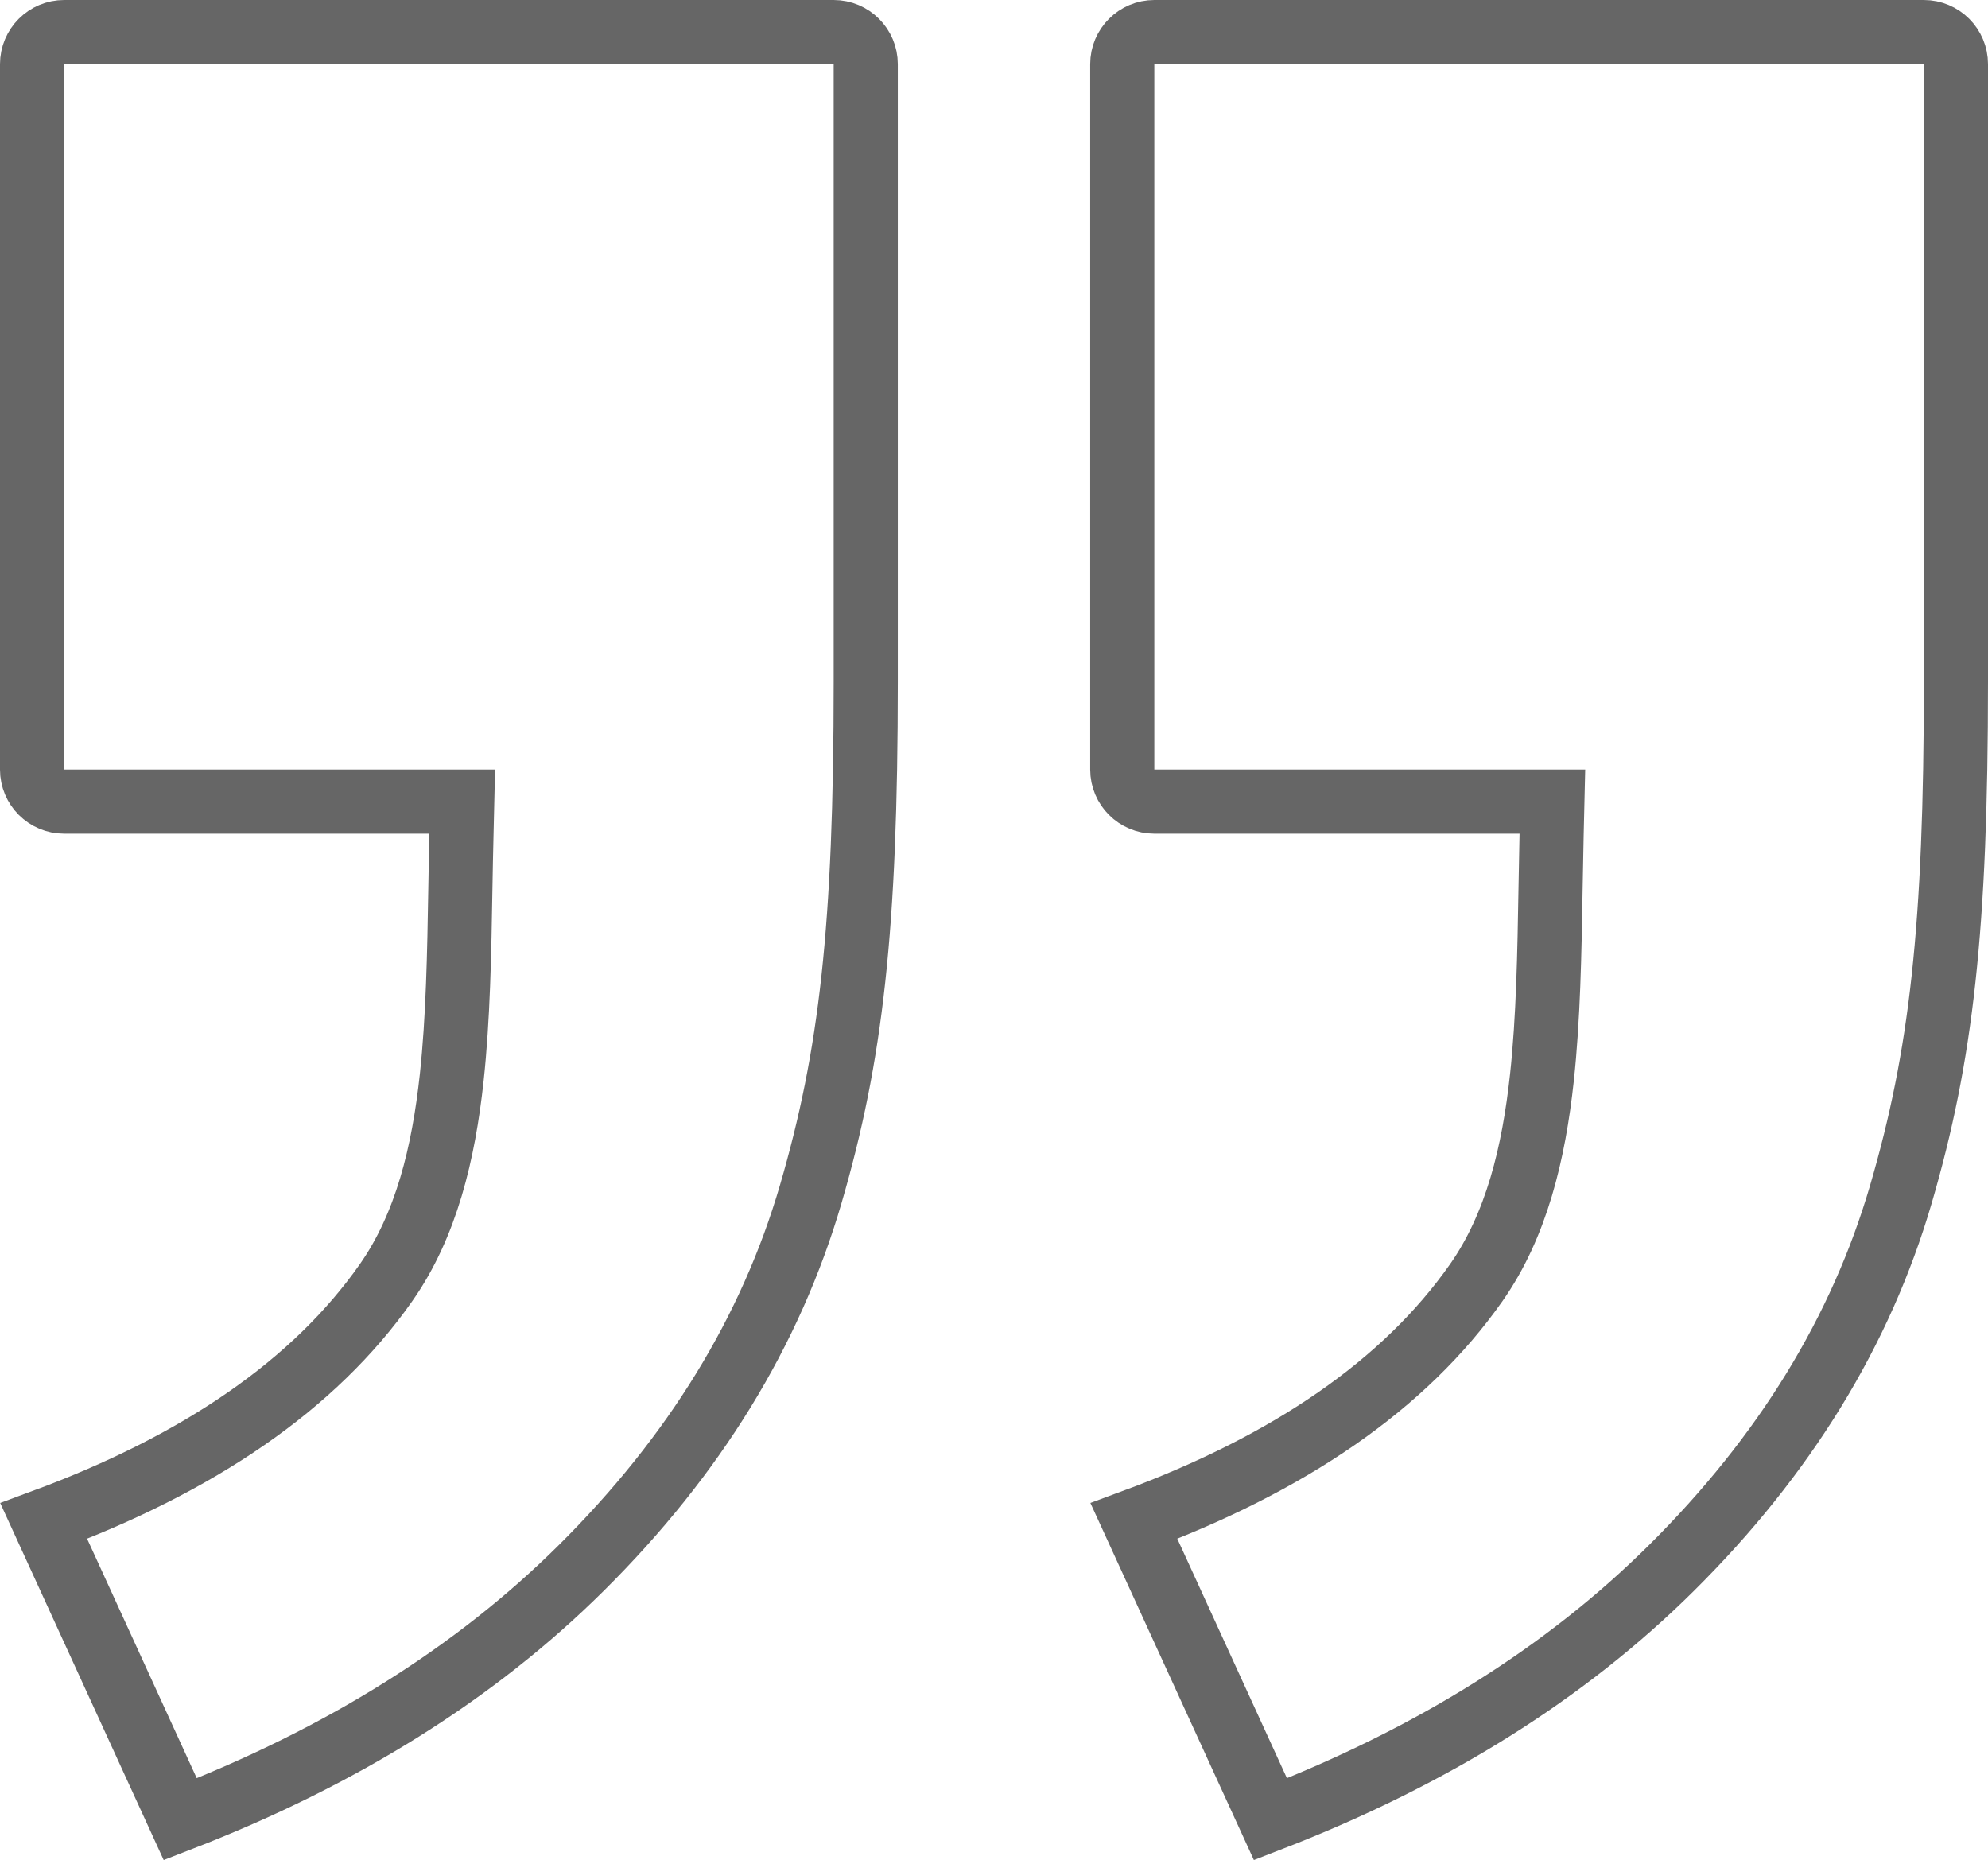
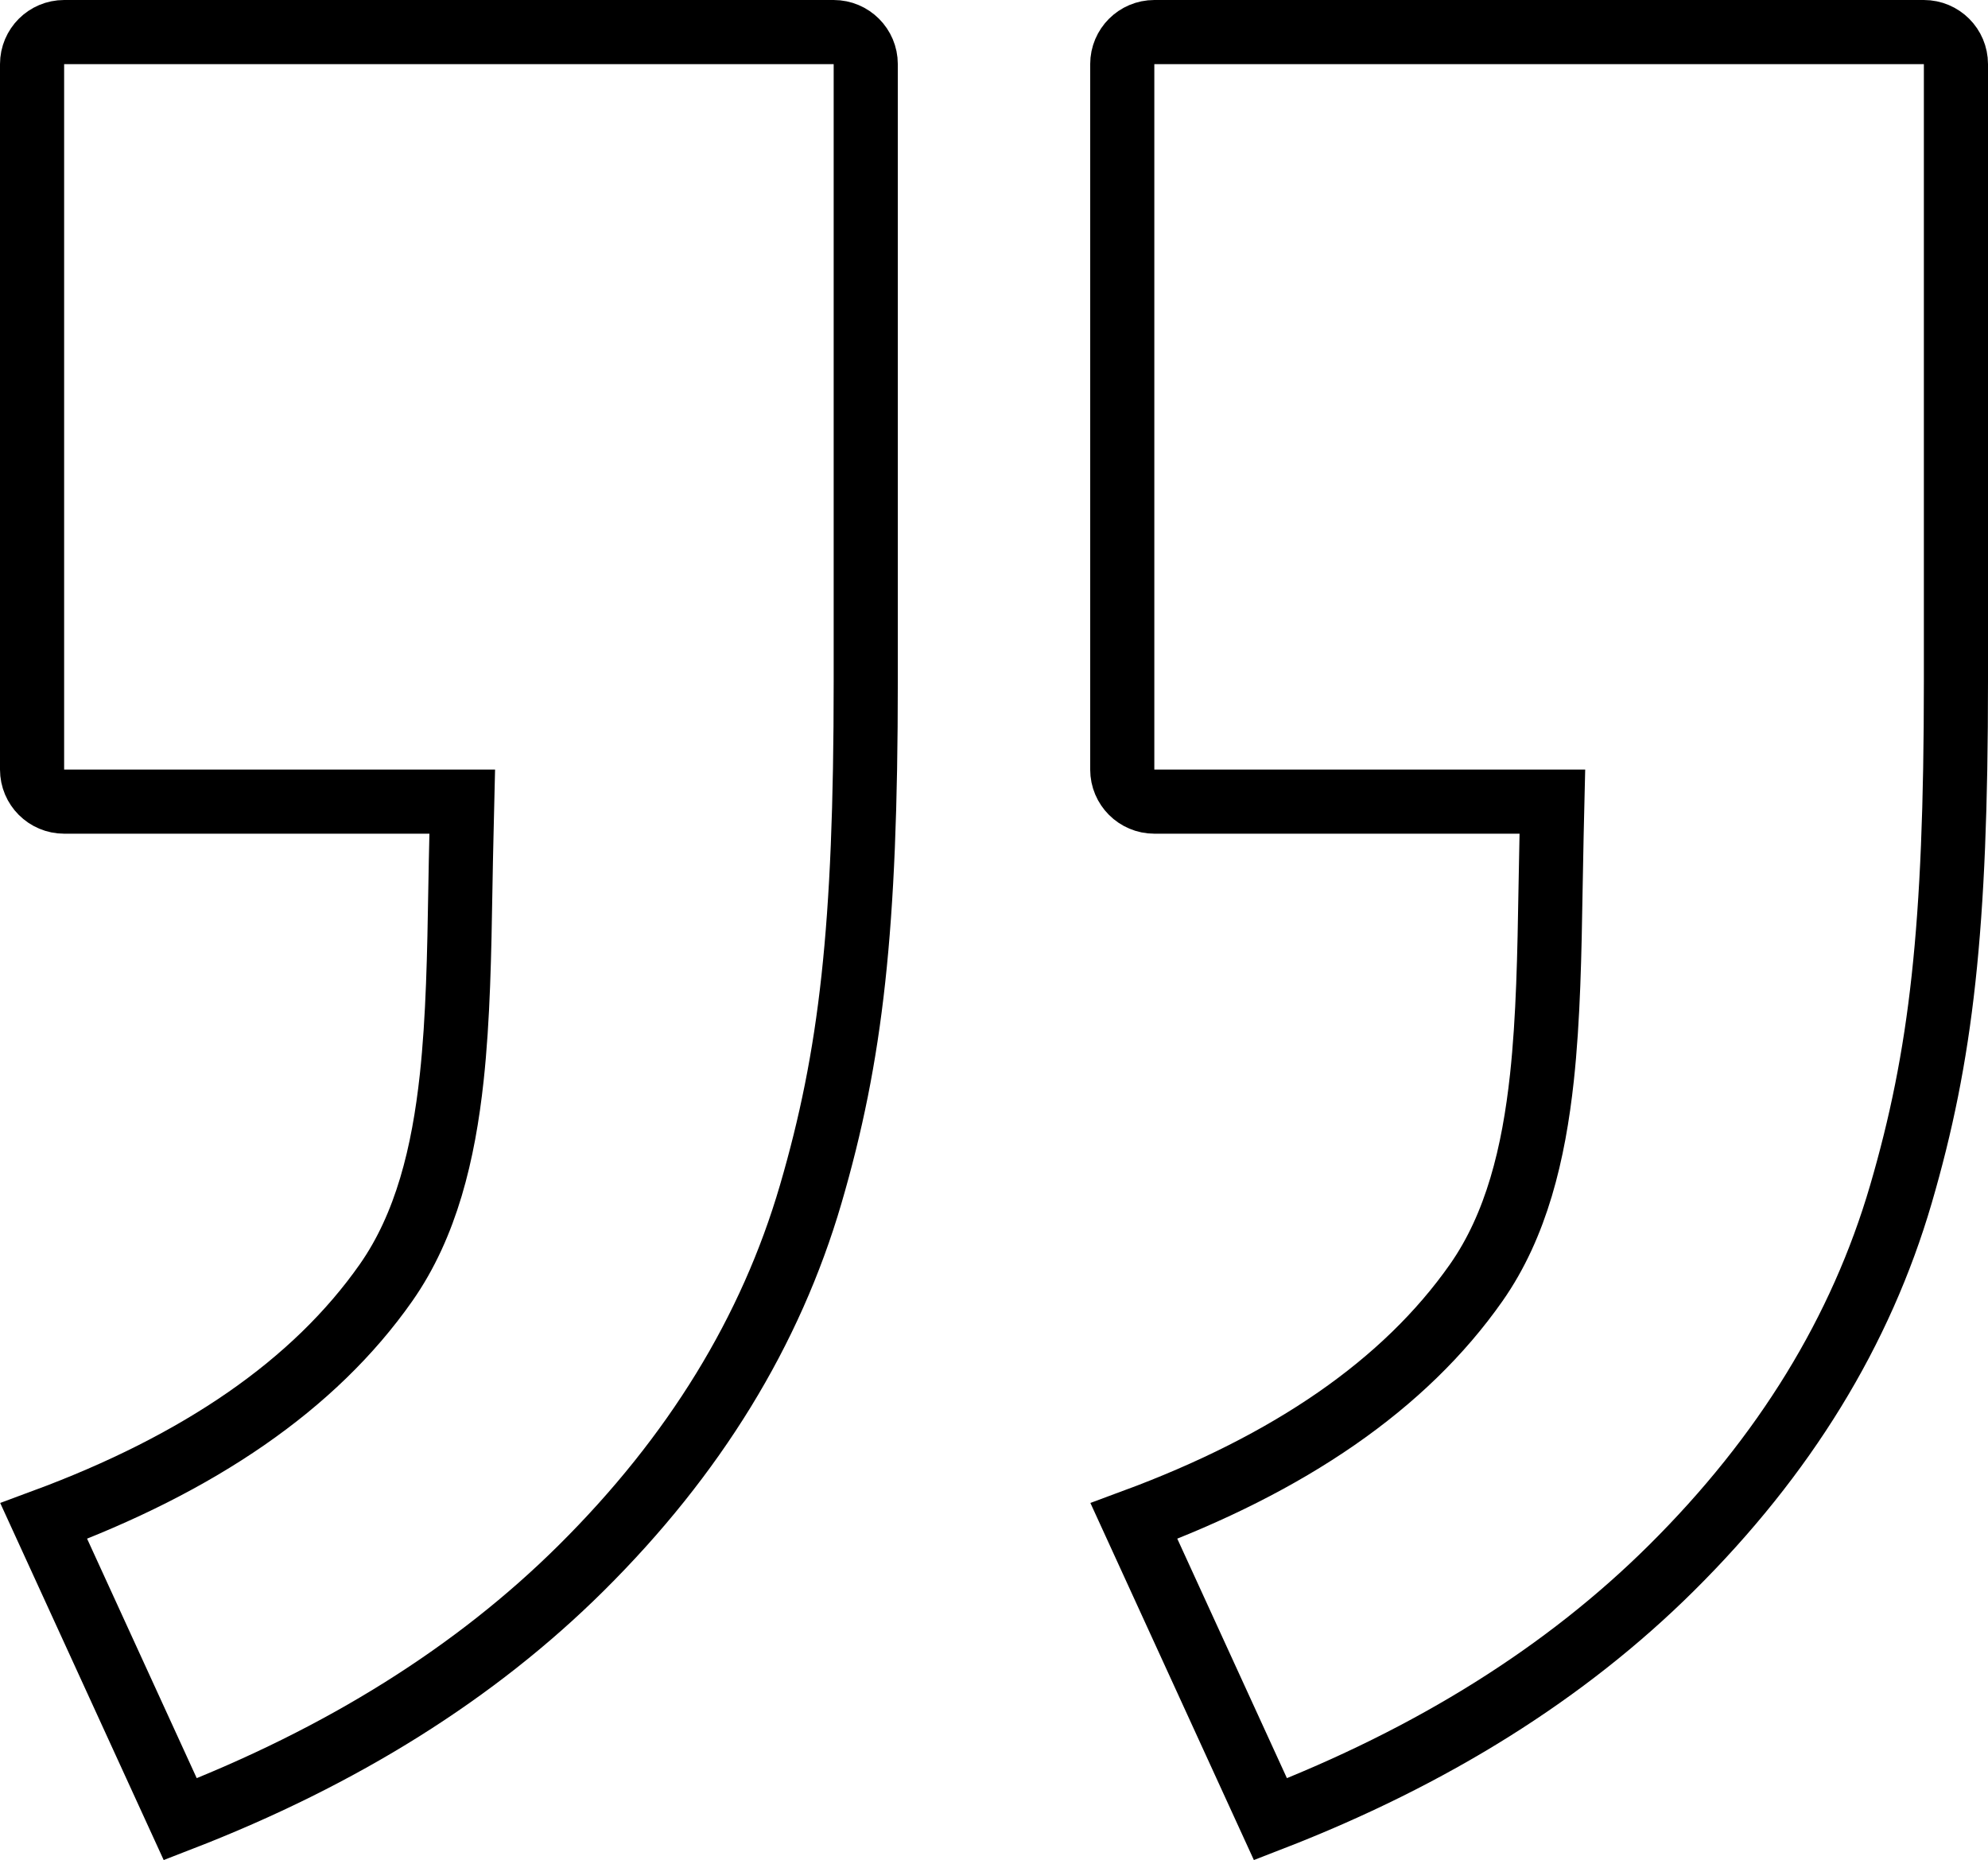
<svg xmlns="http://www.w3.org/2000/svg" width="31" height="29" viewBox="0 0 31 29" fill="none">
-   <path d="M0.682 23.718C3.104 22.822 4.903 21.594 6.02 20.001C6.648 19.105 6.916 17.985 7.044 16.804C7.144 15.878 7.162 14.867 7.179 13.848C7.184 13.569 7.189 13.29 7.196 13.012L7.208 12.5H6.696H1C0.724 12.5 0.5 12.276 0.5 12V1C0.5 0.724 0.724 0.5 1 0.5H13C13.276 0.5 13.5 0.724 13.5 1V10.628C13.5 14.479 13.272 16.464 12.642 18.622C12.019 20.754 10.83 22.698 9.06 24.454C7.419 26.082 5.34 27.389 2.811 28.368L0.682 23.718Z" stroke="#666666" />
-   <path d="M17.682 23.718C20.104 22.822 21.903 21.594 23.02 20.001C23.648 19.105 23.916 17.985 24.044 16.804C24.144 15.878 24.162 14.867 24.179 13.848C24.184 13.569 24.189 13.29 24.195 13.012L24.207 12.5H23.696H18C17.724 12.5 17.5 12.276 17.5 12V1C17.5 0.724 17.724 0.5 18 0.5H30C30.276 0.5 30.5 0.724 30.5 1V10.628C30.5 14.479 30.272 16.464 29.642 18.622C29.019 20.754 27.83 22.698 26.06 24.454C24.419 26.082 22.34 27.389 19.811 28.368L17.682 23.718Z" stroke="#666666" />
+   <path d="M0.682 23.718C3.104 22.822 4.903 21.594 6.02 20.001C6.648 19.105 6.916 17.985 7.044 16.804C7.144 15.878 7.162 14.867 7.179 13.848C7.184 13.569 7.189 13.29 7.196 13.012L7.208 12.5H6.696H1C0.724 12.5 0.5 12.276 0.5 12V1C0.5 0.724 0.724 0.5 1 0.5H13C13.276 0.5 13.5 0.724 13.5 1V10.628C13.5 14.479 13.272 16.464 12.642 18.622C12.019 20.754 10.83 22.698 9.06 24.454C7.419 26.082 5.34 27.389 2.811 28.368L0.682 23.718Z" stroke="currentColor" />
+   <path d="M17.682 23.718C20.104 22.822 21.903 21.594 23.02 20.001C23.648 19.105 23.916 17.985 24.044 16.804C24.144 15.878 24.162 14.867 24.179 13.848C24.184 13.569 24.189 13.29 24.195 13.012L24.207 12.5H23.696H18C17.724 12.5 17.5 12.276 17.5 12V1C17.5 0.724 17.724 0.5 18 0.5H30C30.276 0.5 30.5 0.724 30.5 1V10.628C30.5 14.479 30.272 16.464 29.642 18.622C29.019 20.754 27.83 22.698 26.06 24.454C24.419 26.082 22.34 27.389 19.811 28.368L17.682 23.718Z" stroke="currentColor" />
</svg>
